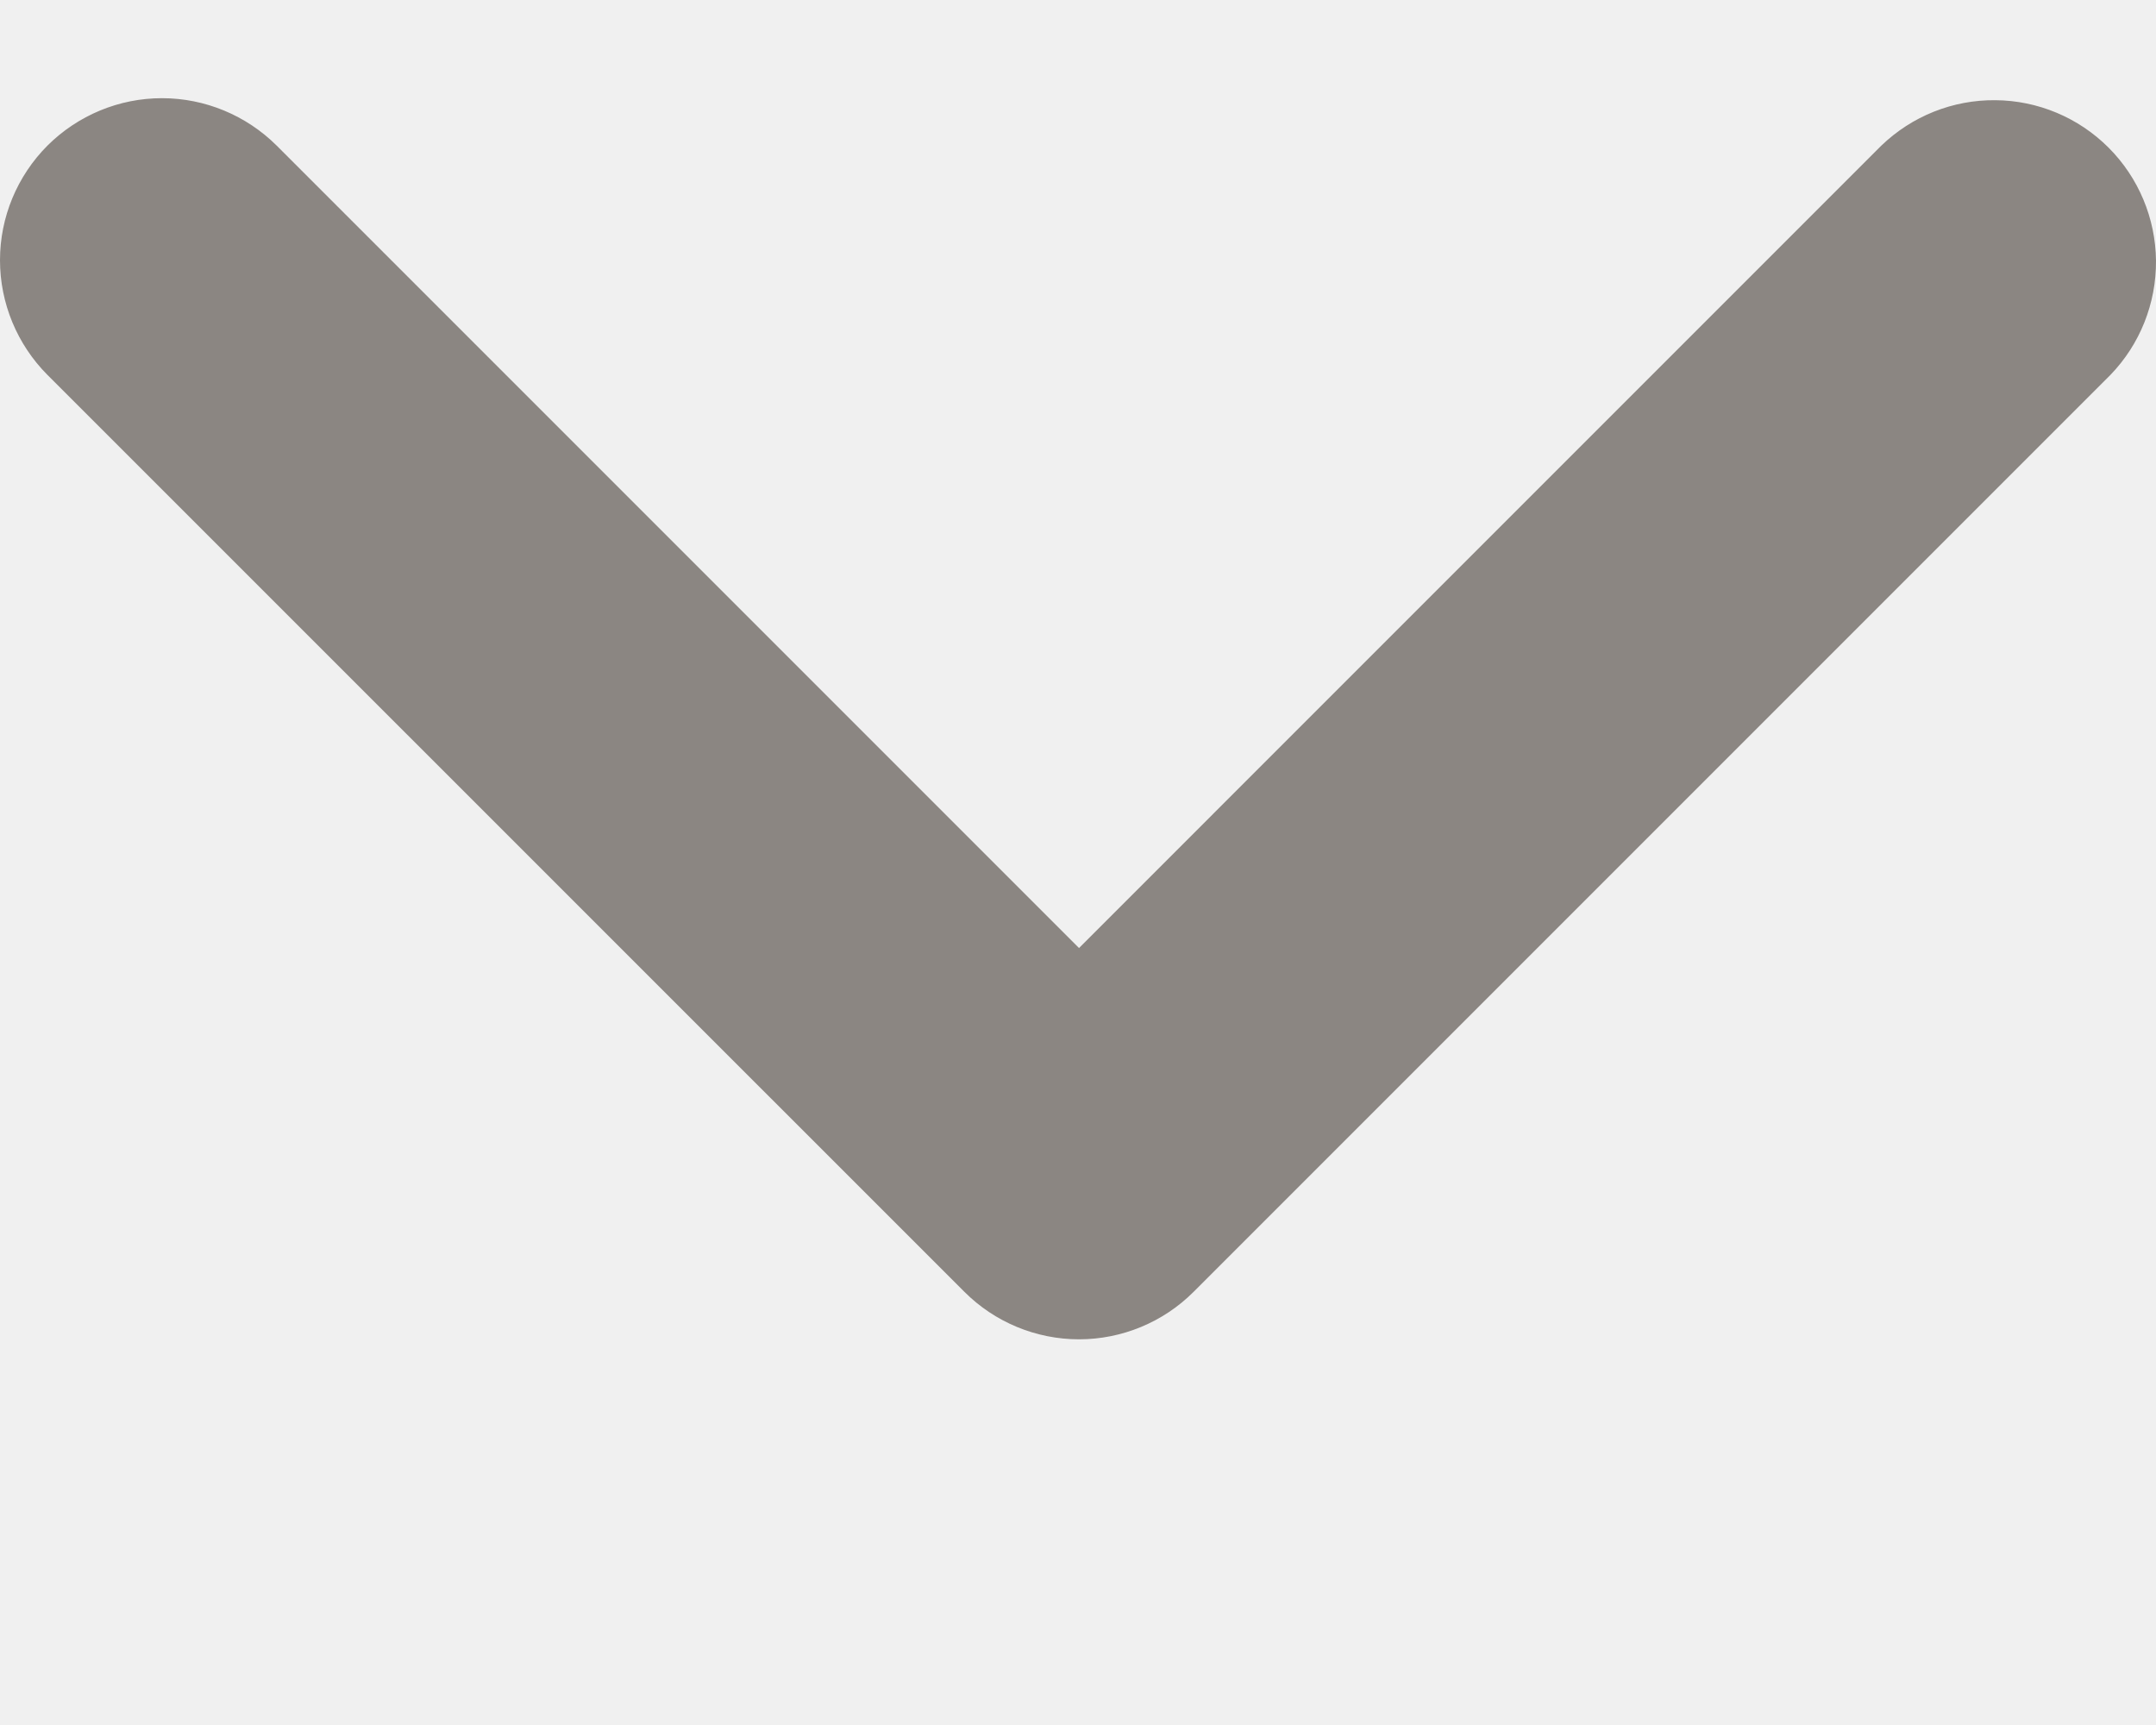
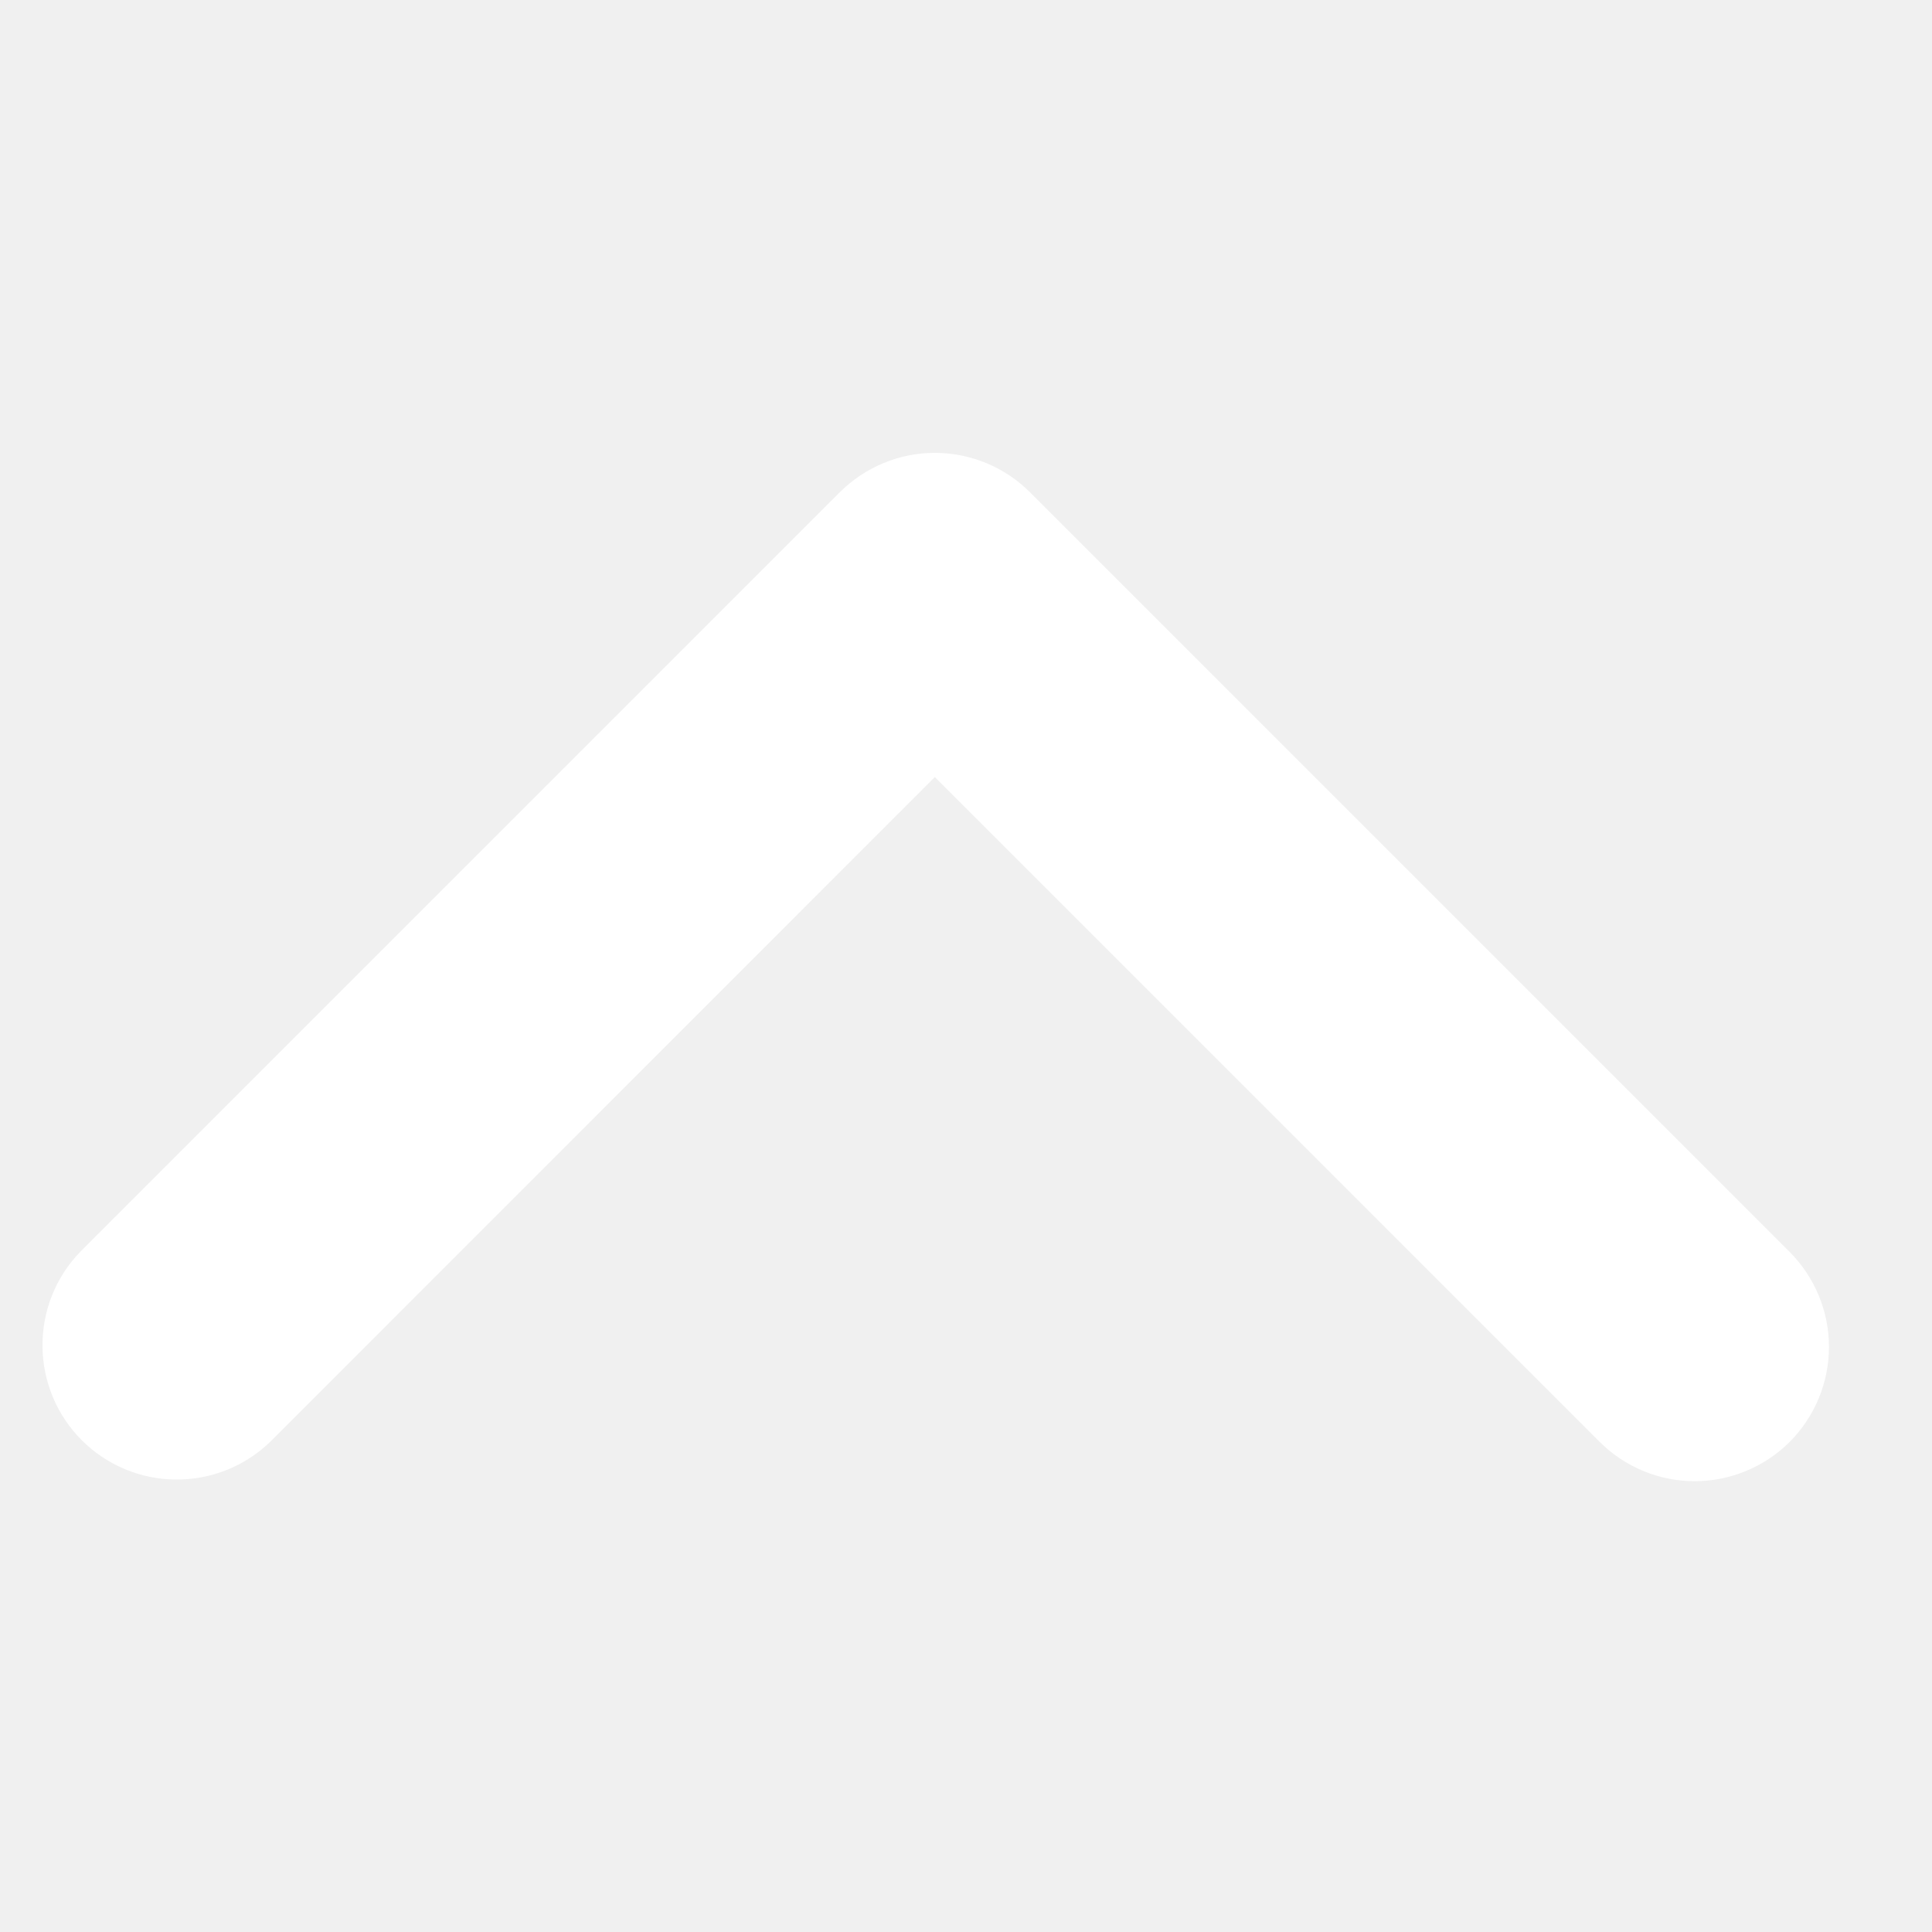
- <svg xmlns="http://www.w3.org/2000/svg" width="15" height="12" viewBox="0 0 15 12" fill="none">
-   <path id="Vector" d="M0.33 1.013C0.542 0.802 0.828 0.683 1.127 0.683C1.426 0.683 1.713 0.802 1.925 1.013L7.507 6.595L13.089 1.013C13.302 0.808 13.586 0.694 13.882 0.697C14.178 0.699 14.461 0.818 14.67 1.027C14.879 1.236 14.997 1.519 15 1.814C15.002 2.11 14.889 2.395 14.683 2.608L8.304 8.987C8.093 9.198 7.806 9.317 7.507 9.317C7.208 9.317 6.921 9.198 6.71 8.987L0.33 2.608C0.119 2.396 0 2.109 0 1.81C0 1.511 0.119 1.225 0.33 1.013Z" fill="#8B8682" />
+ <svg xmlns="http://www.w3.org/2000/svg" width="15" height="15" viewBox="0 0 15 15" fill="none">
+   <path d="M13.895 11.195C13.699 11.39 13.434 11.5 13.157 11.5C12.881 11.5 12.616 11.39 12.42 11.195L7.258 6.033L2.097 11.195C1.9 11.385 1.637 11.49 1.363 11.487C1.09 11.485 0.828 11.375 0.635 11.182C0.442 10.989 0.332 10.727 0.33 10.454C0.327 10.18 0.432 9.917 0.622 9.72L6.521 3.821C6.717 3.626 6.982 3.516 7.258 3.516C7.535 3.516 7.8 3.626 7.996 3.821L13.895 9.72C14.09 9.916 14.2 10.181 14.2 10.457C14.2 10.734 14.09 10.999 13.895 11.195Z" fill="white" />
</svg>
